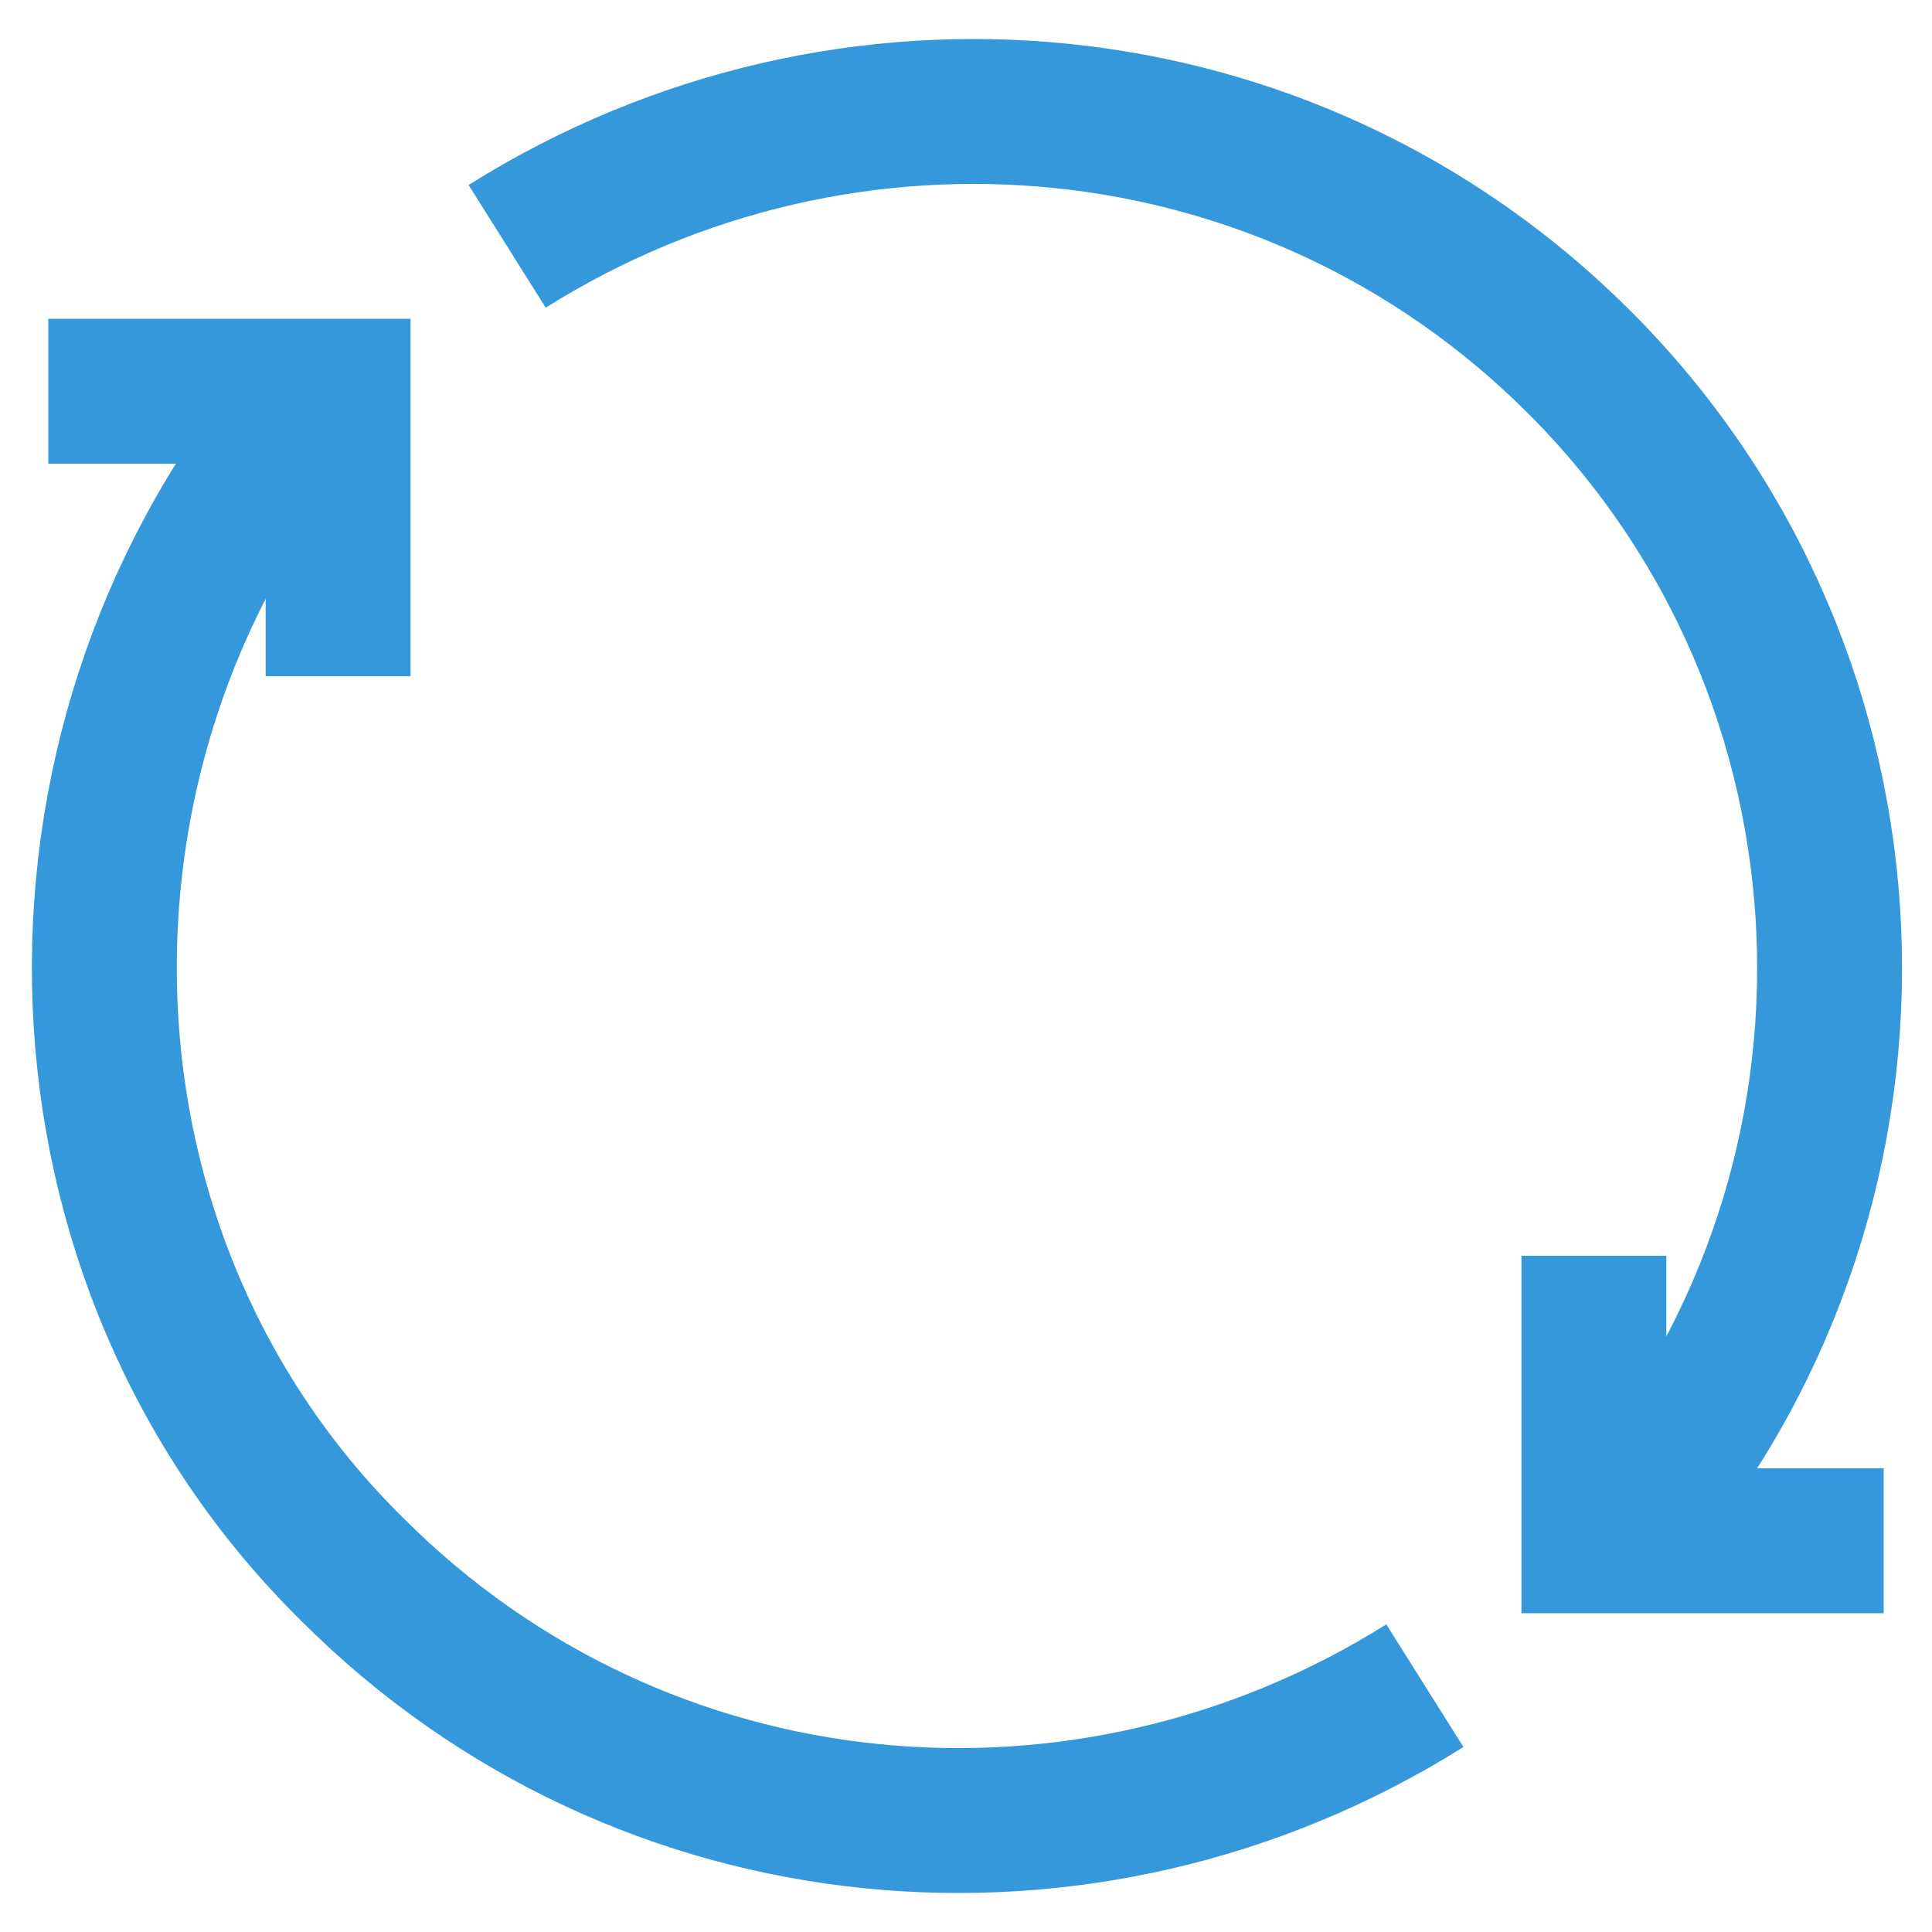
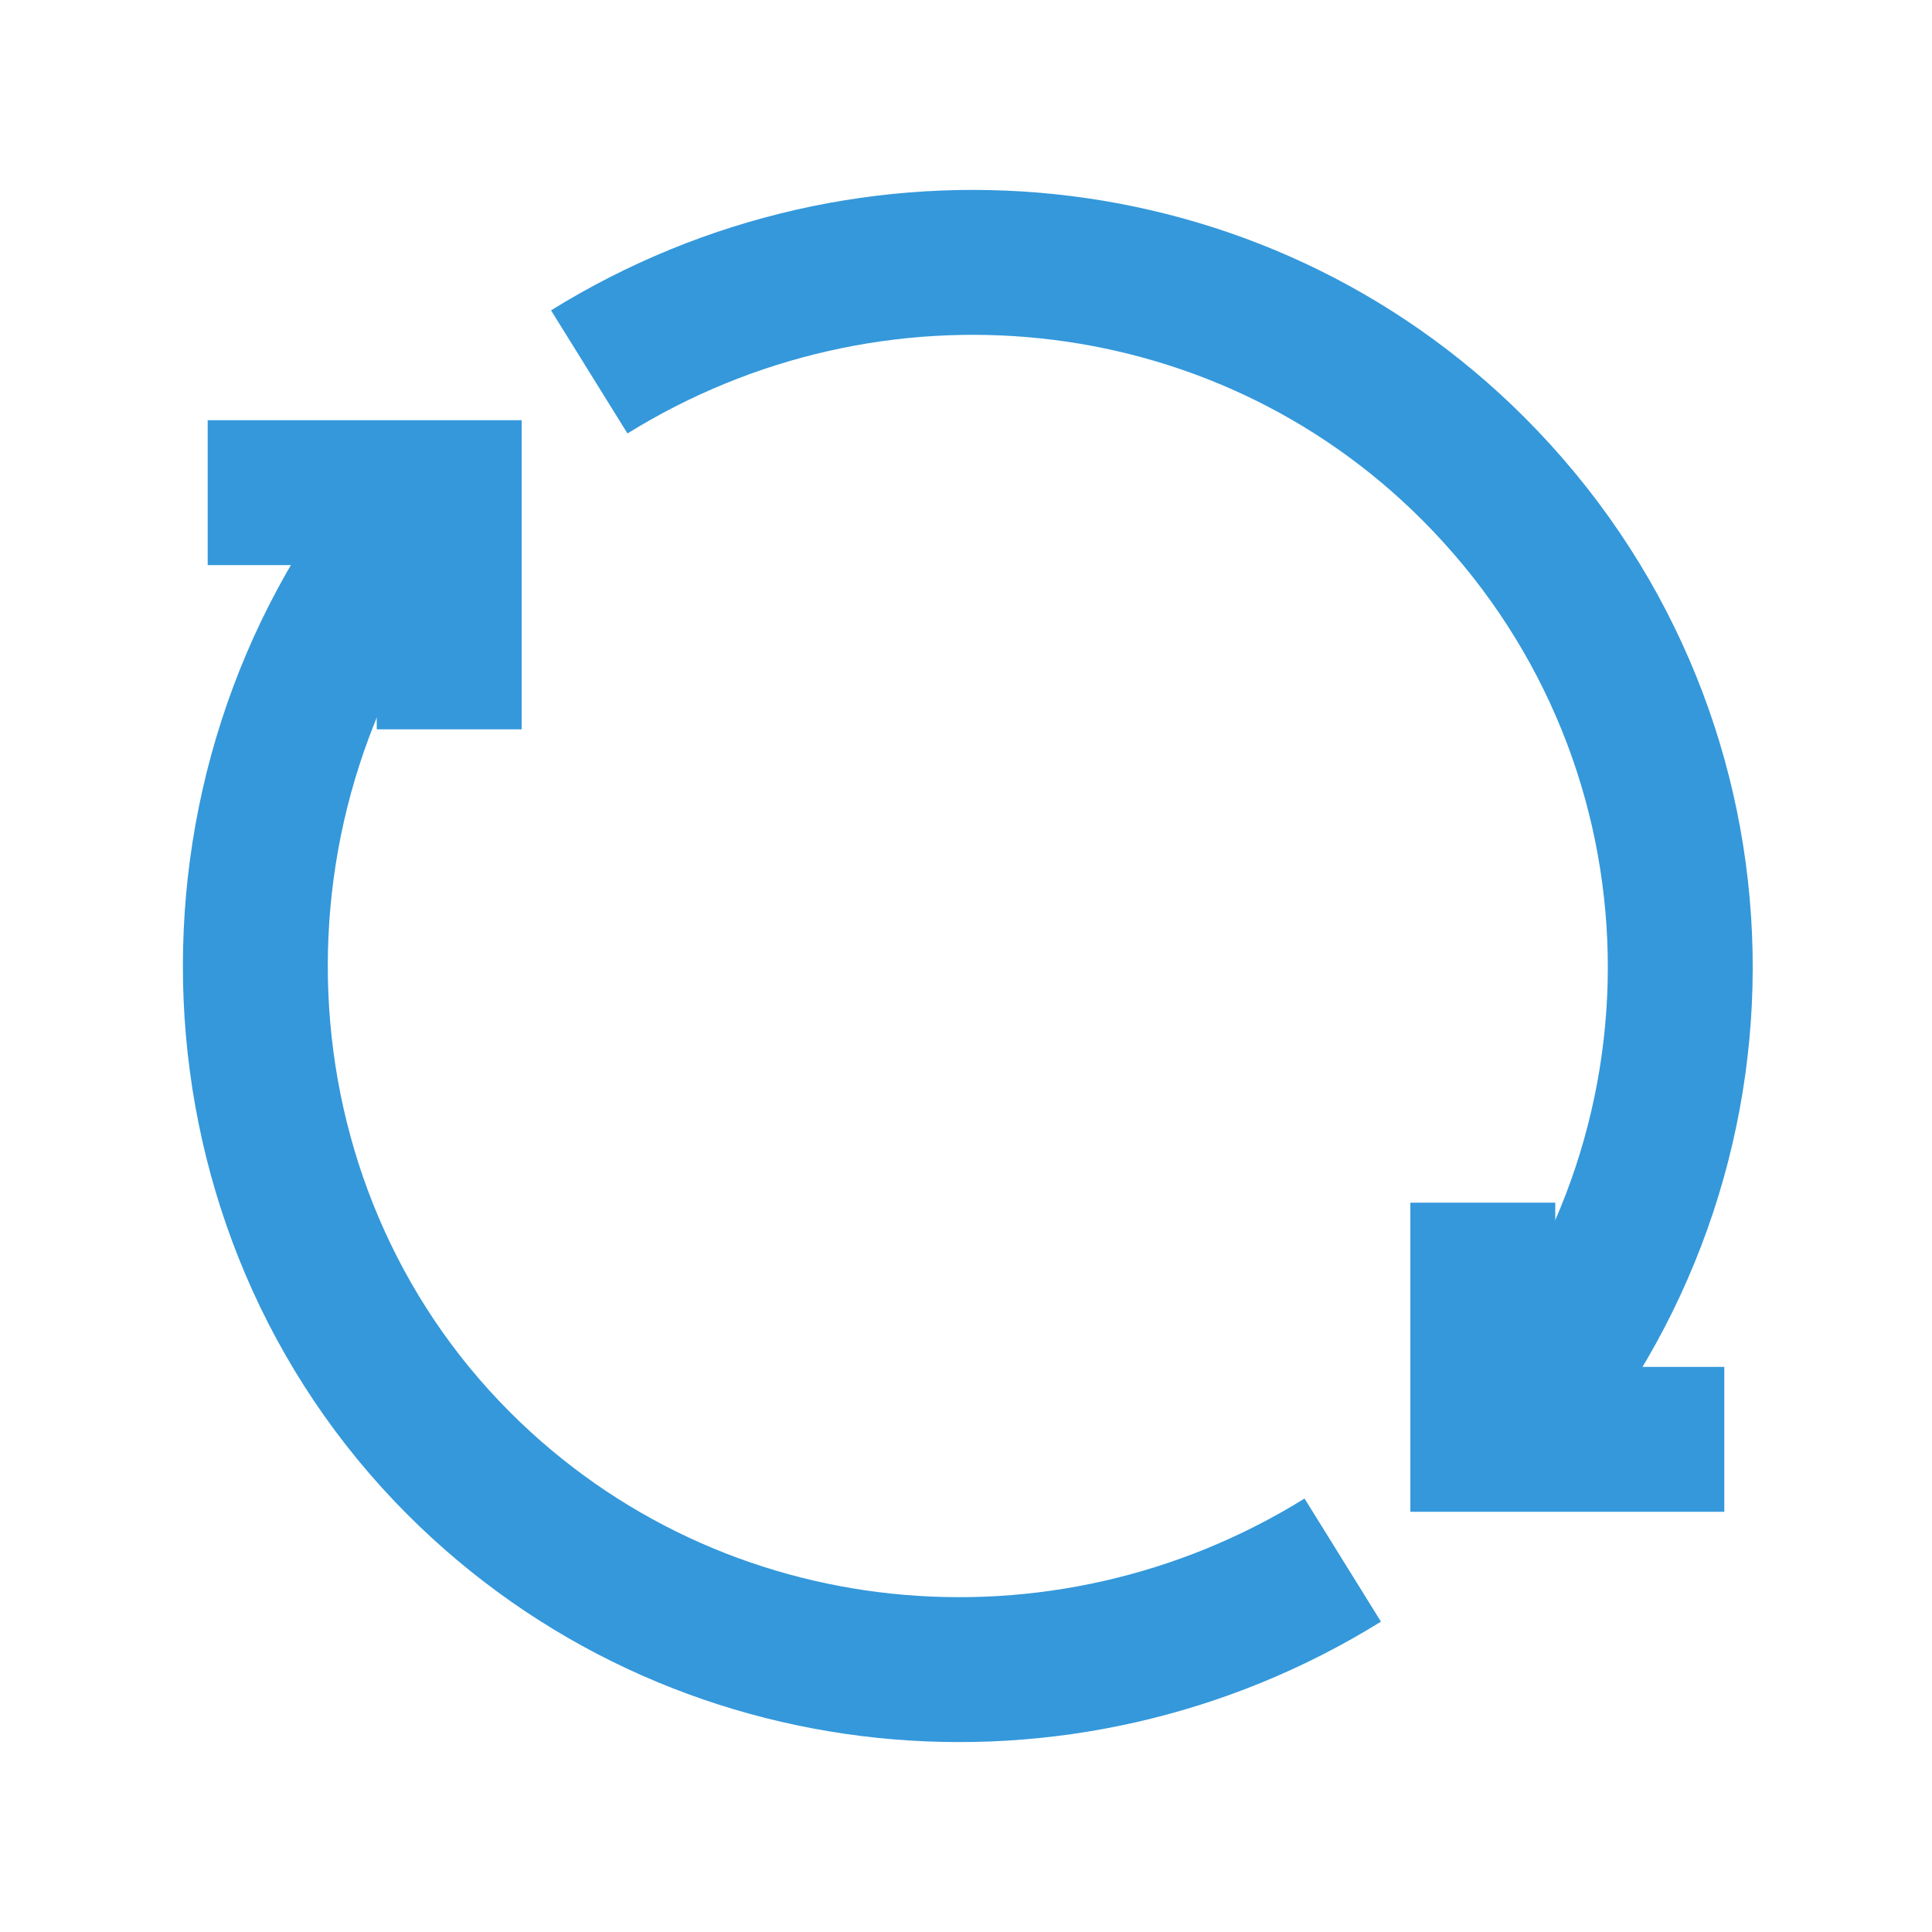
- <svg xmlns="http://www.w3.org/2000/svg" version="1.1" id="Layer_1" x="0px" y="0px" viewBox="286 376 40 40" enable-background="new 286 376 40 40" xml:space="preserve">
+ <svg xmlns="http://www.w3.org/2000/svg" version="1.1" id="Layer_1" x="0px" y="0px" viewBox="0 0 40 40" enable-background="new 0 0 40 40" xml:space="preserve">
  <g>
-     <path fill="none" stroke="#3498DB" stroke-width="3" stroke-miterlimit="10" d="M292.2,384.6c-5.7,7-5.4,17.5,1.1,23.9   c6,6,15.2,6.8,22.2,2.4" />
-     <polyline fill="none" stroke="#3498DB" stroke-width="3" stroke-miterlimit="10" points="287,384.1 293,384.1 293,390  " />
-     <path fill="none" stroke="#3498DB" stroke-width="3" stroke-miterlimit="10" d="M319.8,407.4c5.8-7,5.4-17.4-1.1-23.9   c-6-6-15.2-6.8-22.2-2.4" />
-     <polyline fill="none" stroke="#3498DB" stroke-width="3" stroke-miterlimit="10" points="325,407.9 319,407.9 319,402  " />
+     <path fill="none" stroke="#3498DB" stroke-width="3" stroke-miterlimit="10" d="M8.6,10.6C3.9,16.4,4.2,25,9.5,30.3   c4.9,4.9,12.5,5.6,18.3,2" />
+     <polyline fill="none" stroke="#3498DB" stroke-width="3" stroke-miterlimit="10" points="4.3,10.2 9.3,10.2 9.3,15.1  " />
+     <path fill="none" stroke="#3498DB" stroke-width="3" stroke-miterlimit="10" d="M31.4,29.4c4.8-5.8,4.5-14.3-0.9-19.7   c-4.9-4.9-12.5-5.6-18.3-2" />
+     <polyline fill="none" stroke="#3498DB" stroke-width="3" stroke-miterlimit="10" points="35.7,29.8 30.7,29.8 30.7,24.9  " />
  </g>
</svg>
